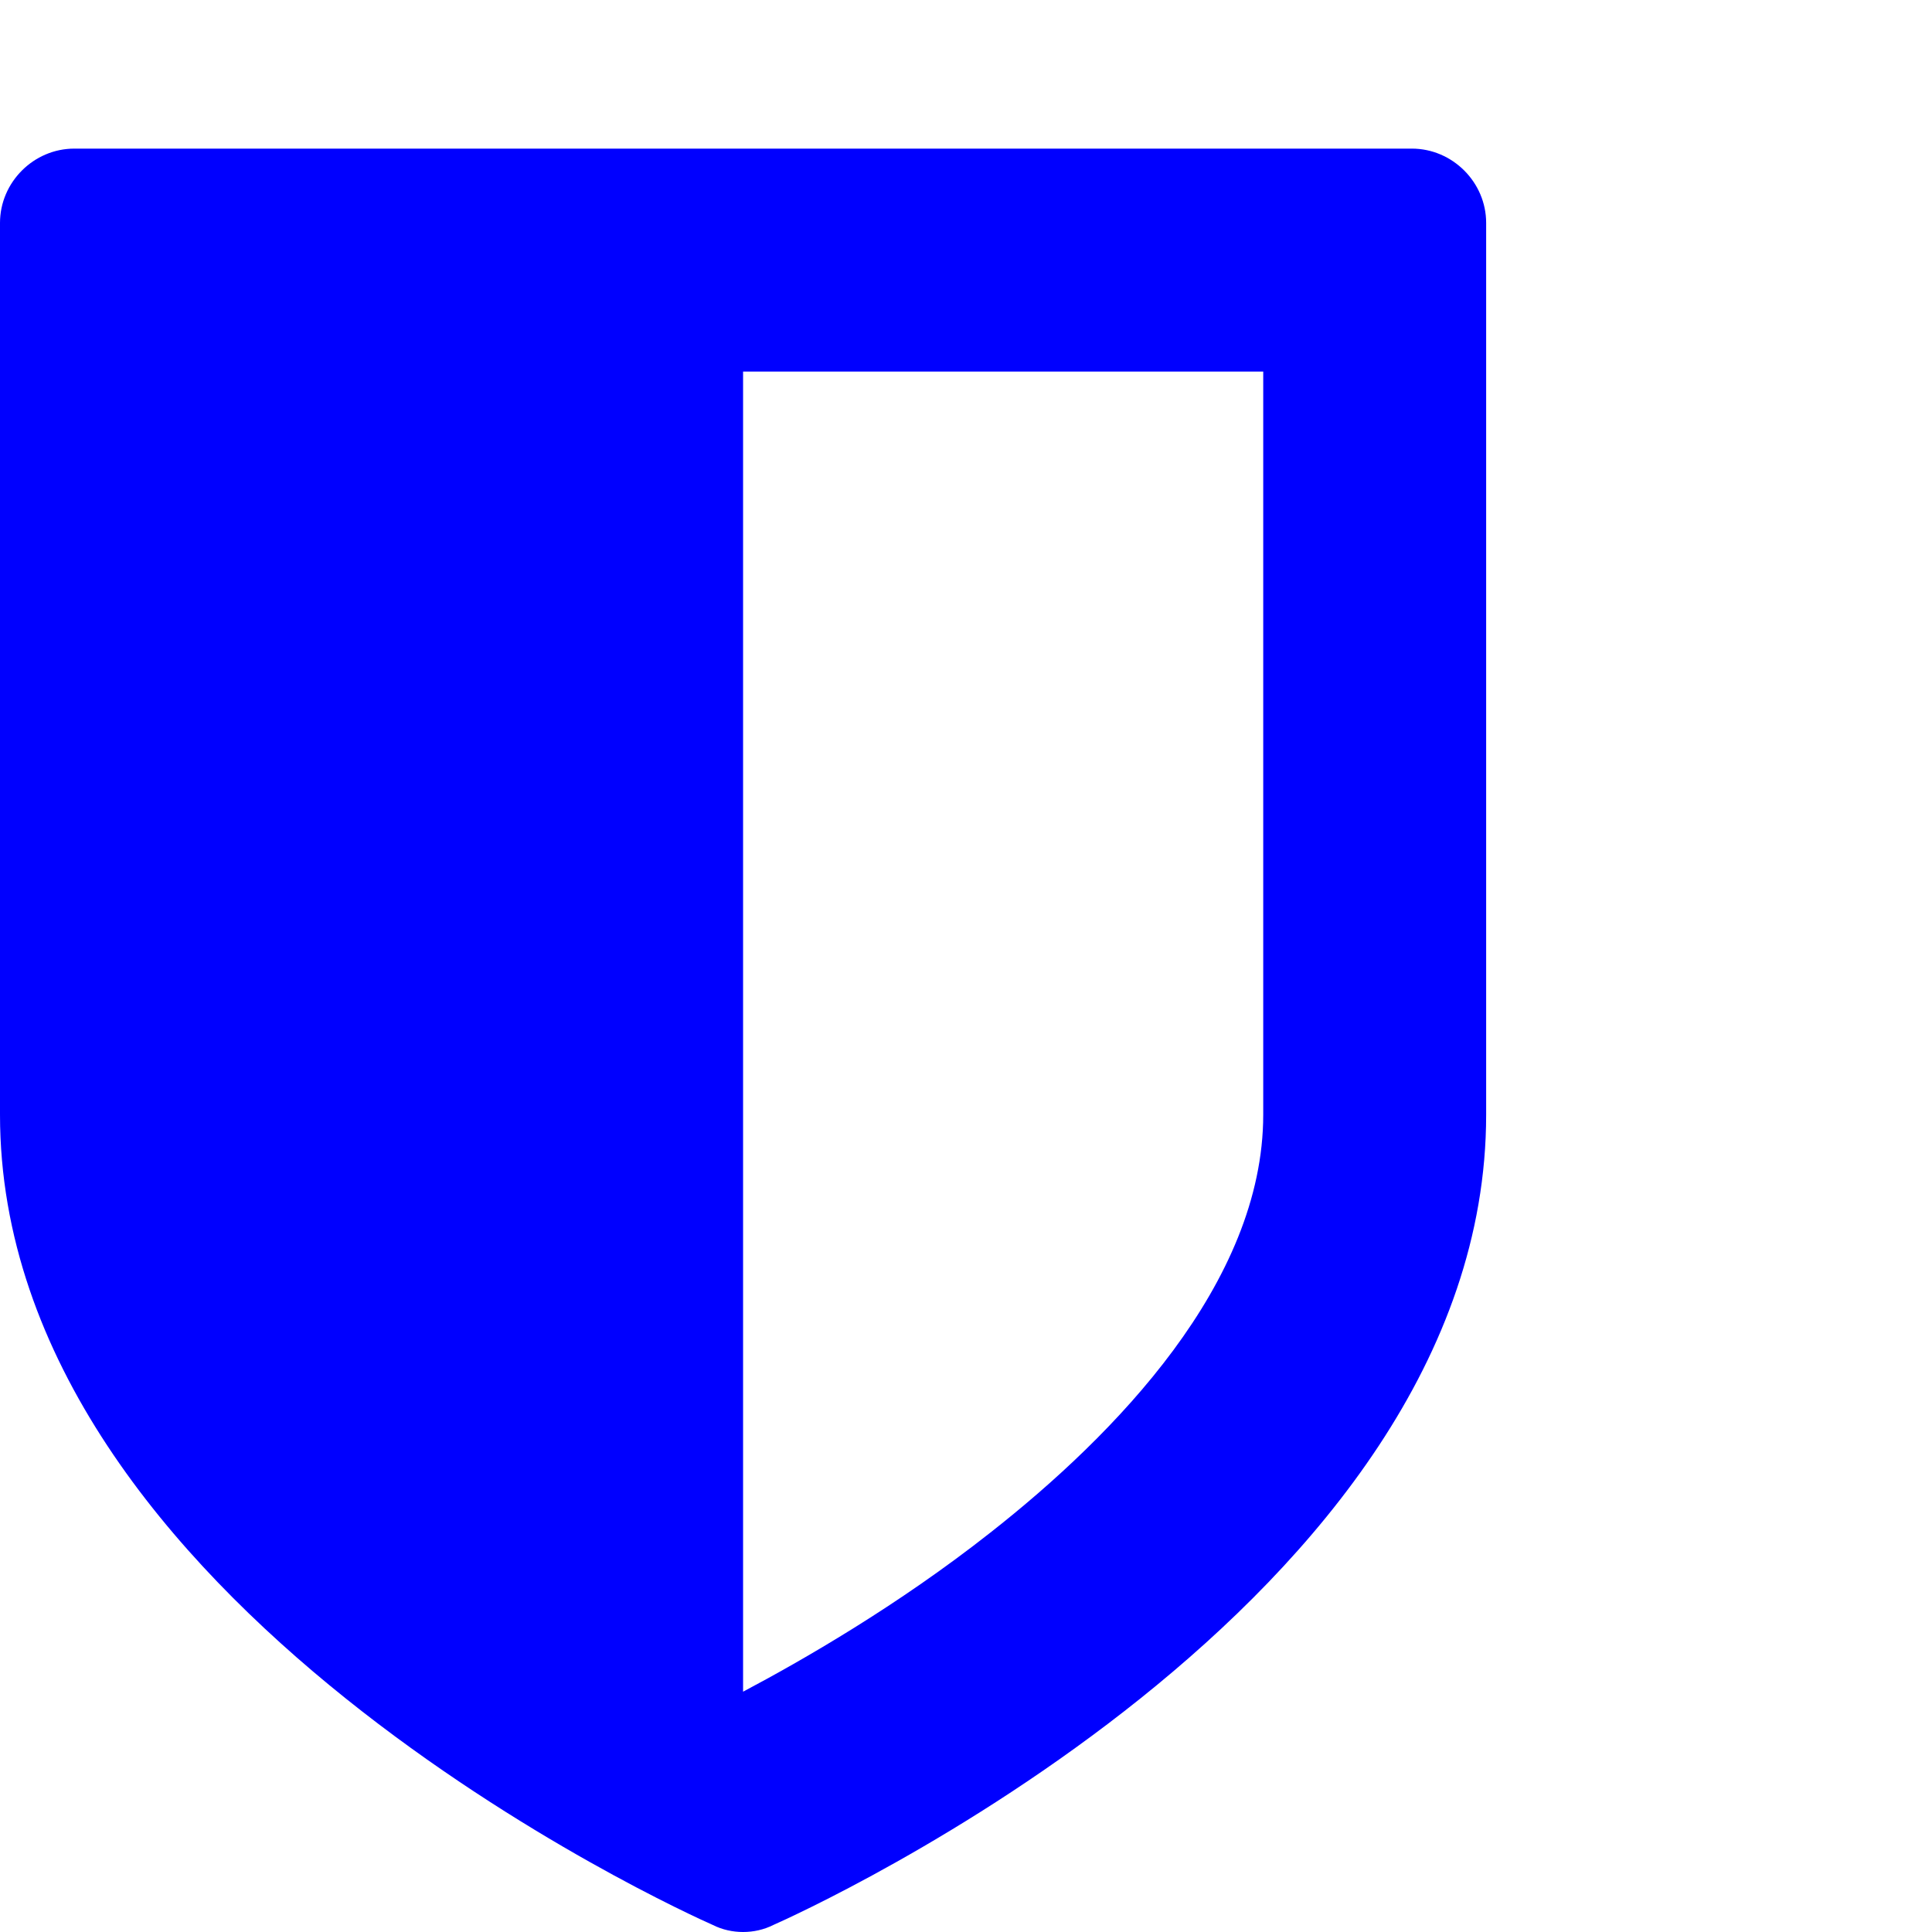
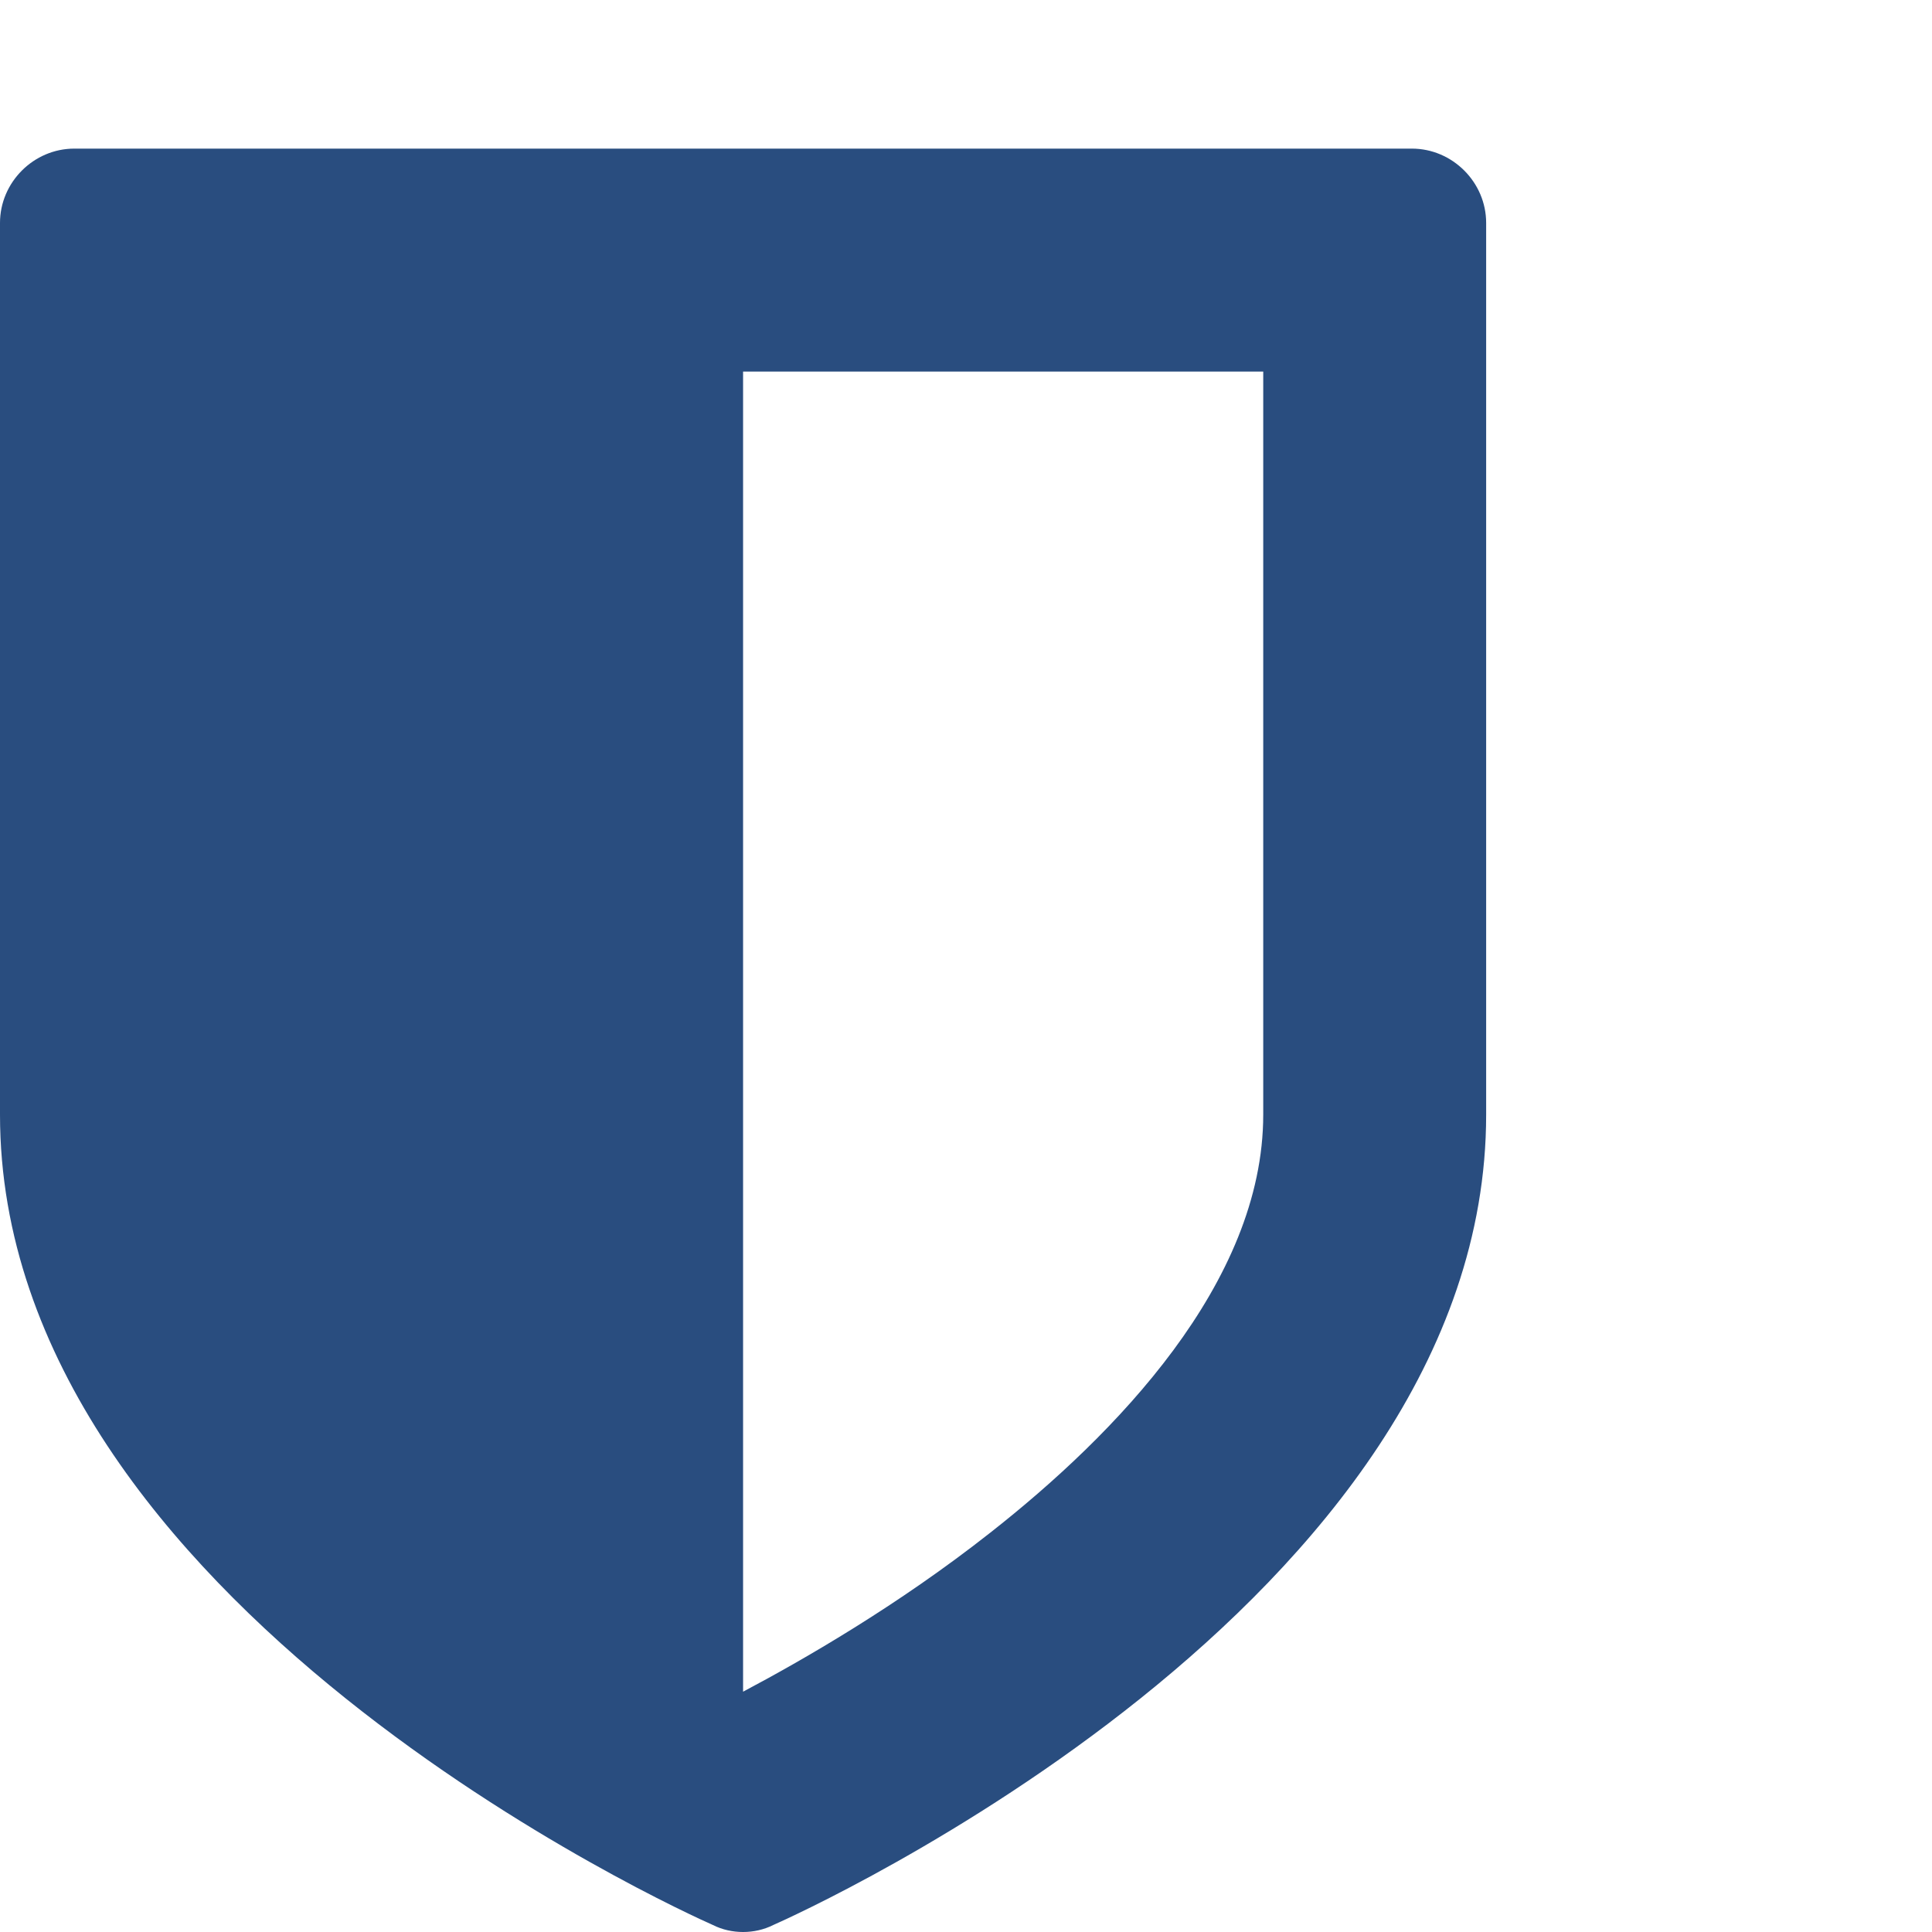
<svg xmlns="http://www.w3.org/2000/svg" viewBox="0 0 26 26">
-   <path fill="blue" d="M17 15v-10h-7v17.766c0.797-0.422 2.078-1.156 3.328-2.141 1.672-1.313 3.672-3.359 3.672-5.625zM20 3v12c0 6.578-9.203 10.734-9.594 10.906-0.125 0.063-0.266 0.094-0.406 0.094s-0.281-0.031-0.406-0.094c-0.391-0.172-9.594-4.328-9.594-10.906v-12c0-0.547 0.453-1 1-1h18c0.547 0 1 0.453 1 1z" />
+   <path fill="#294d7f" d="M17 15v-10h-7v17.766c0.797-0.422 2.078-1.156 3.328-2.141 1.672-1.313 3.672-3.359 3.672-5.625zM20 3v12c0 6.578-9.203 10.734-9.594 10.906-0.125 0.063-0.266 0.094-0.406 0.094s-0.281-0.031-0.406-0.094c-0.391-0.172-9.594-4.328-9.594-10.906v-12c0-0.547 0.453-1 1-1h18c0.547 0 1 0.453 1 1z" />
</svg>
